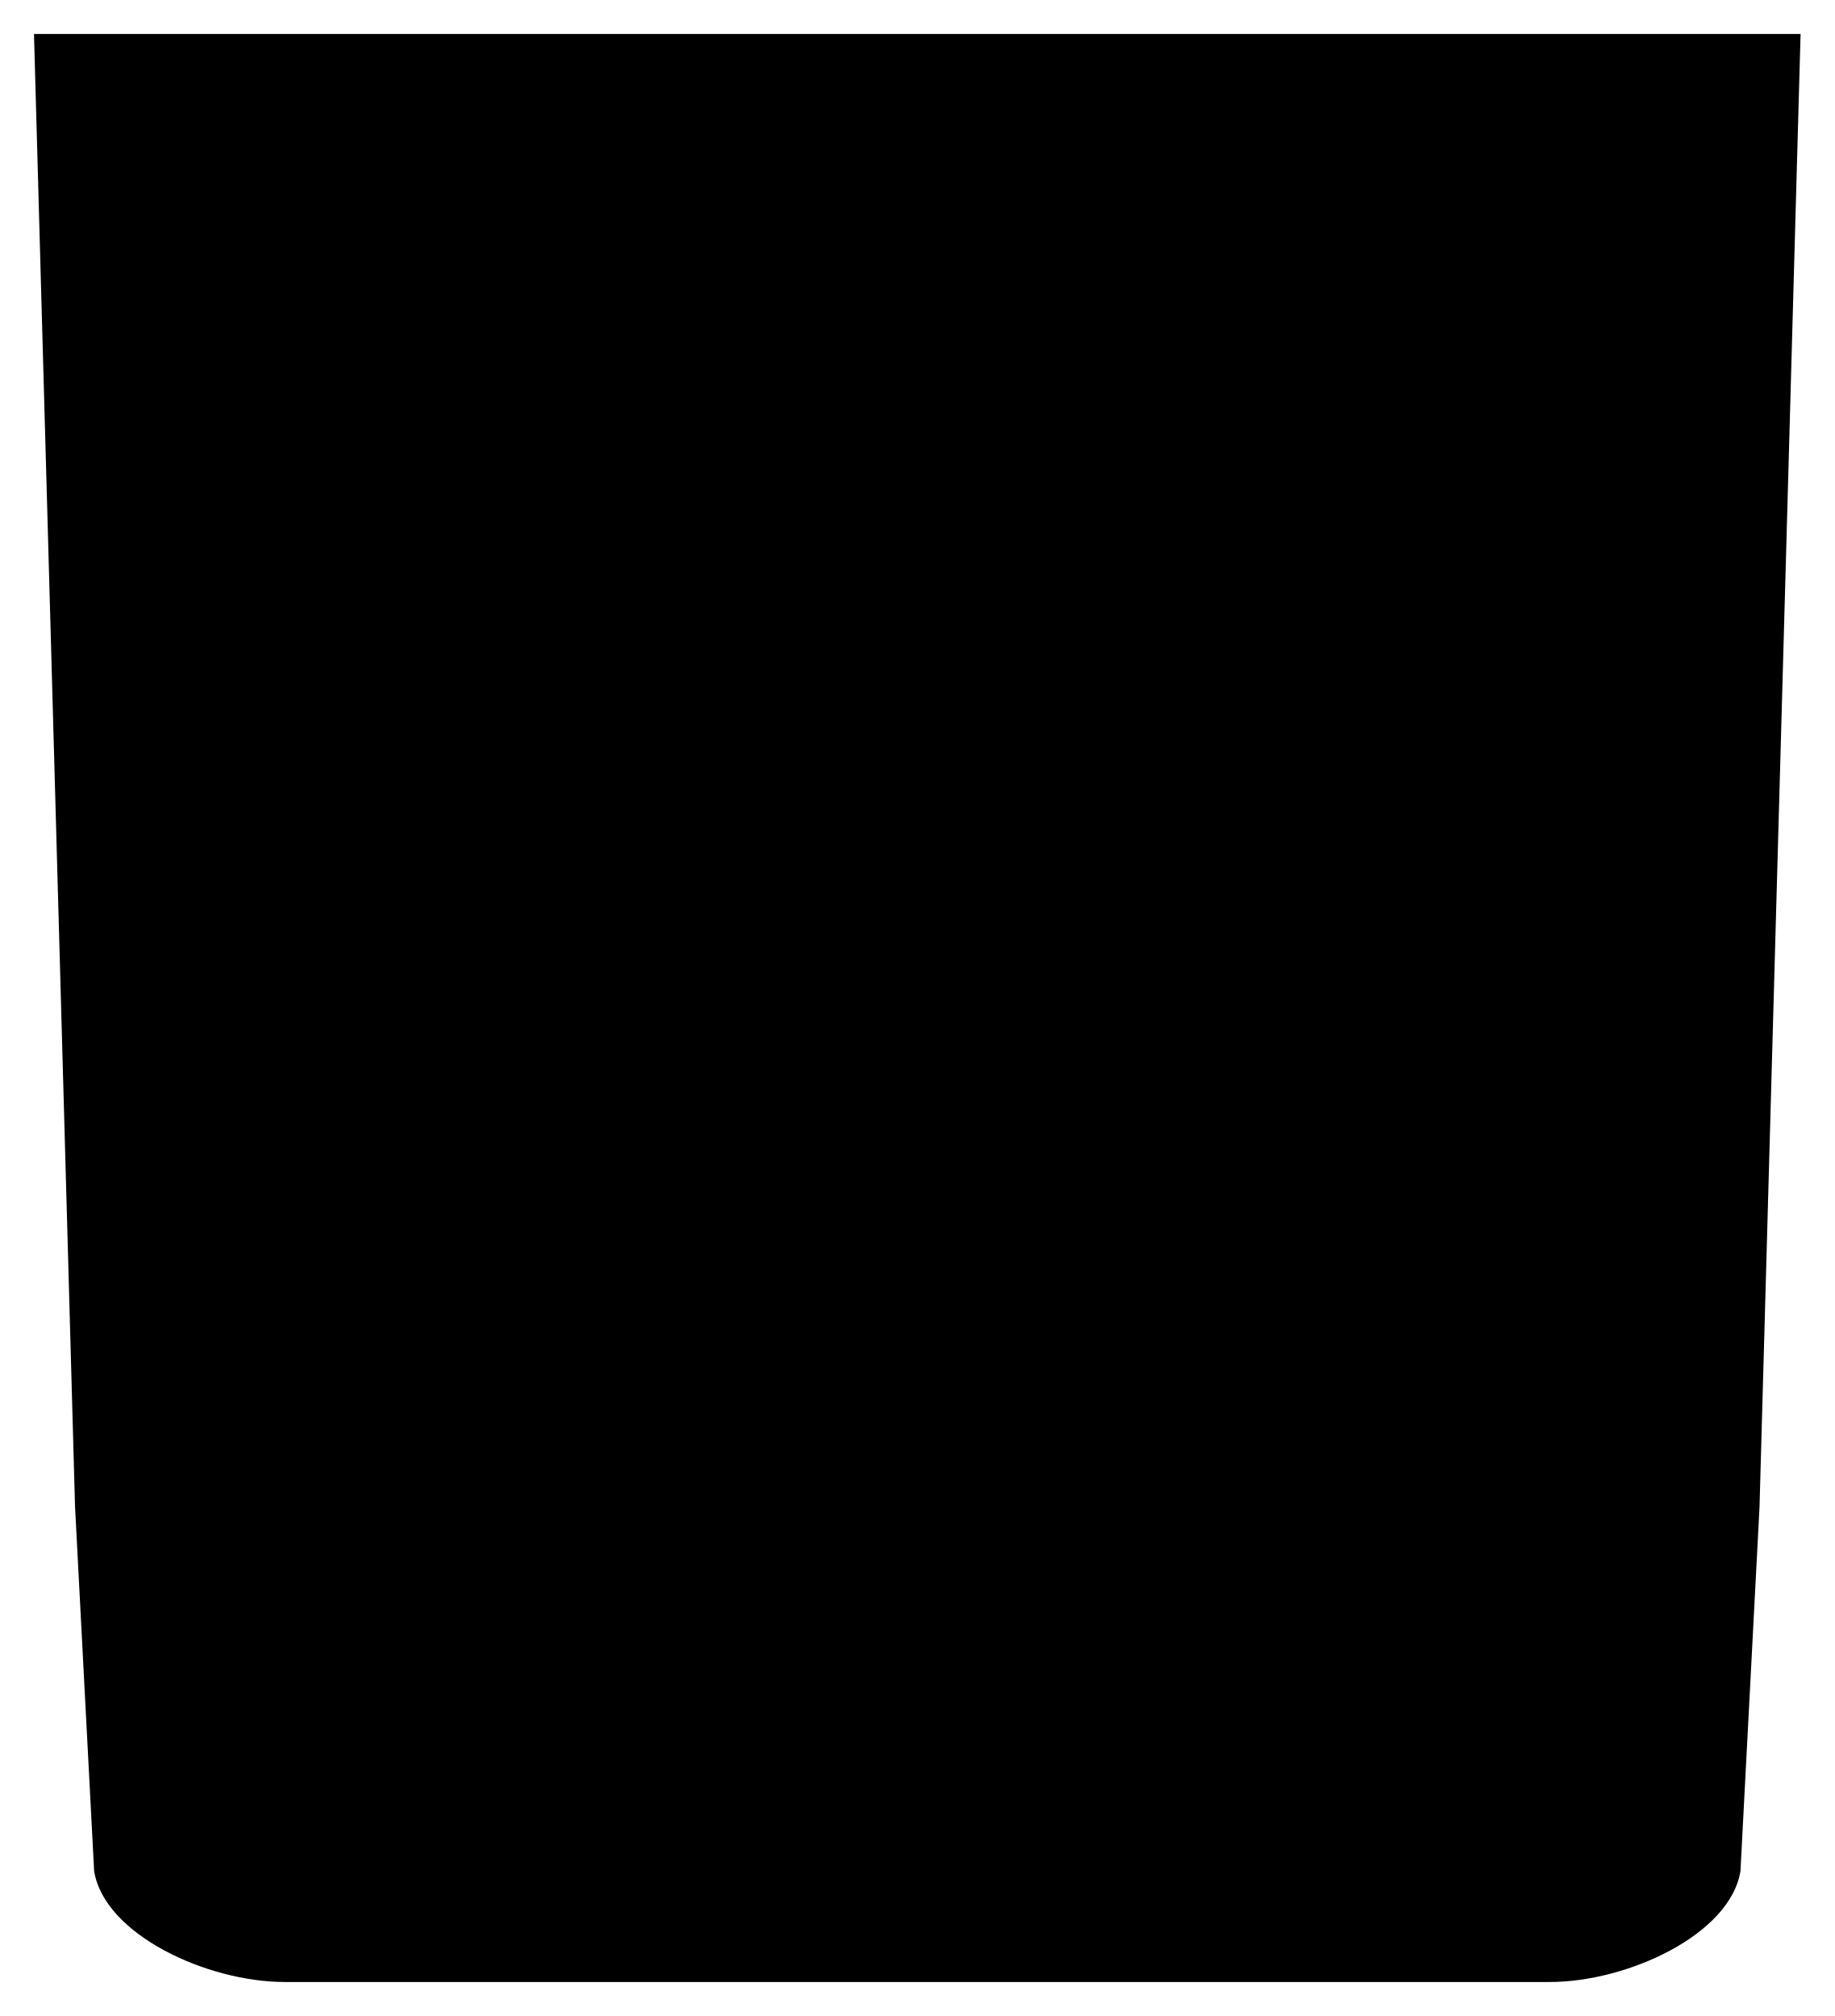
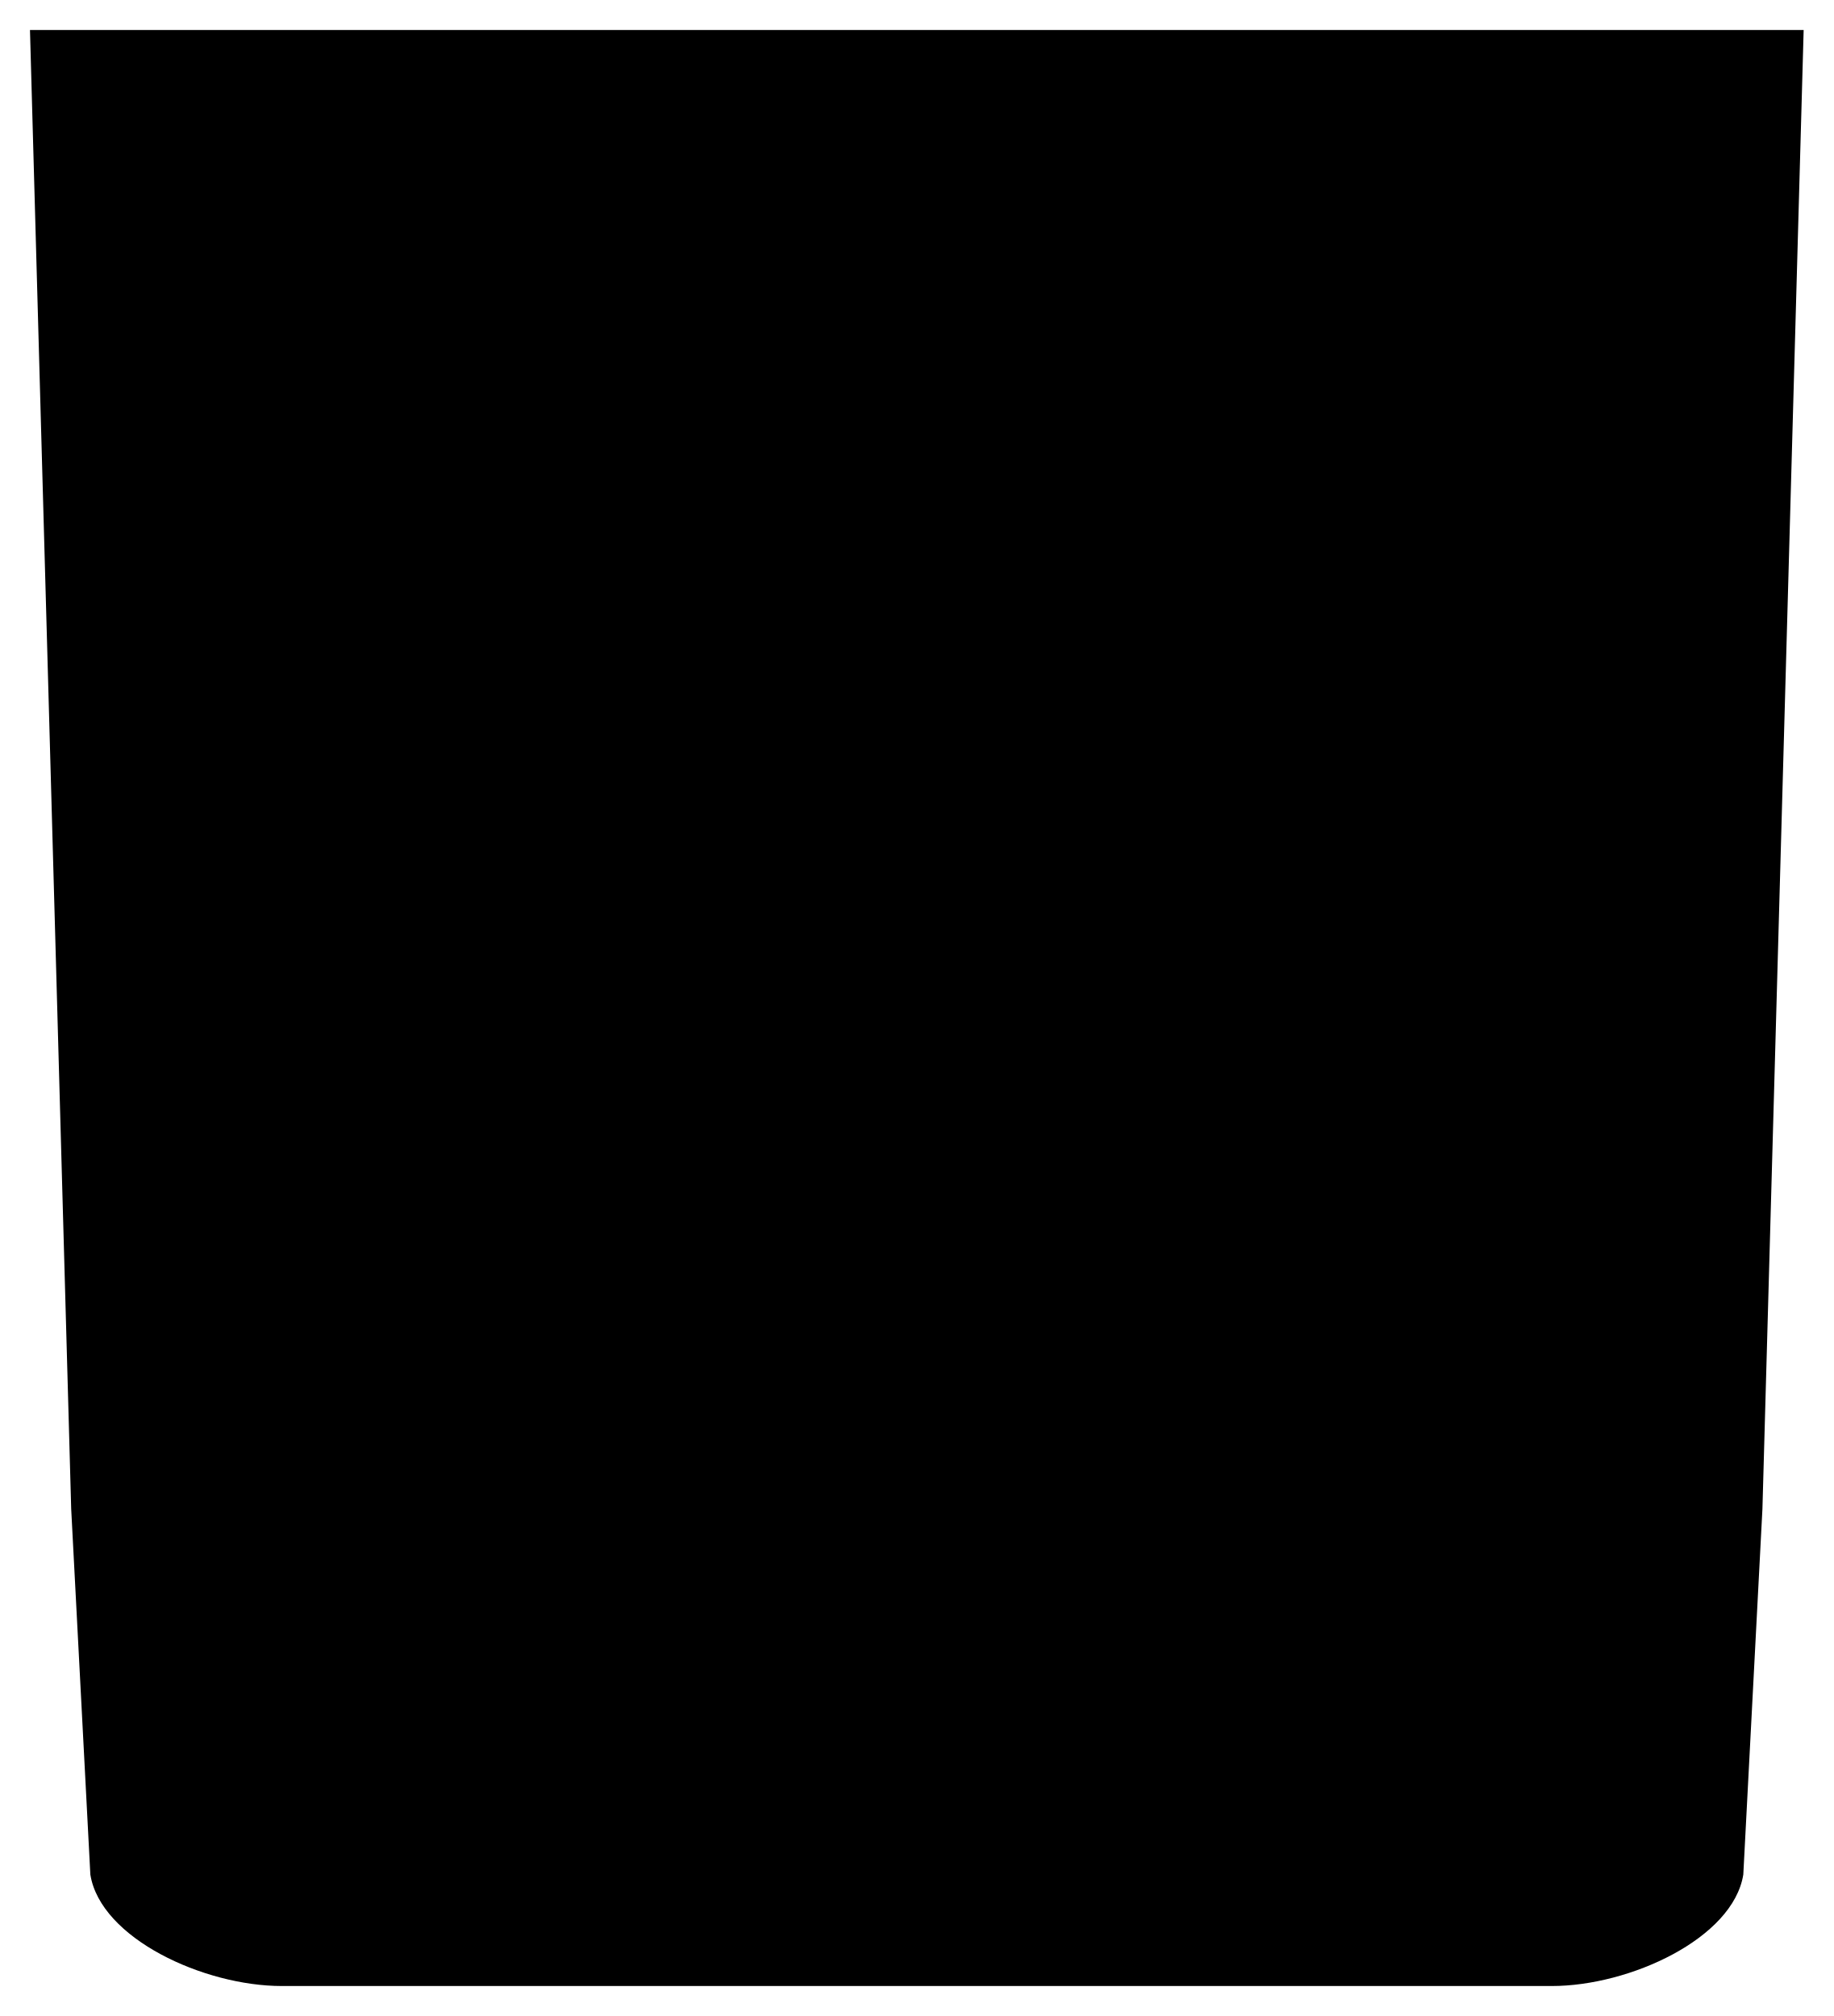
- <svg viewBox="0 0 86.017 94.546" class="glass-icon glass-icon--old-fashioned-double" role="img" aria-hidden="true" focusable="false">
+ <svg viewBox="0.194 0.194 85.629 94.158" class="glass-icon glass-icon--old-fashioned-double" role="img" aria-hidden="true" focusable="false">
  <g transform="translate(-19.6963,-113.8991)">
    <g transform="matrix(1.129696,0,0,1.129696,-2.55454,-27.03457)">
      <path class="glass-icon-line" d="M 22.811,187.309 21.107,126.165 H 94.427 l -1.704,61.144 -0.791,15.119 c -0.425,2.637 -4.688,4.606 -7.916,4.606 H 31.519 c -3.228,0 -7.491,-1.969 -7.916,-4.606 z" />
      <path class="glass-icon-line" d="m 92.622,186.32 c -0.67,5.256 -11.007,9.207 -16.298,9.207 h -37.112 c -5.292,0 -15.628,-3.951 -16.298,-9.207" />
    </g>
    <g transform="translate(4.52319)">
      <path class="glass-icon-line" d="m 49.612,158.916 v 30.225" />
      <path class="glass-icon-line" d="m 32.474,158.916 v 30.225" />
      <path class="glass-icon-line" d="m 83.89,158.916 v 30.225" />
      <path class="glass-icon-line" d="m 66.751,158.916 v 30.225" />
    </g>
  </g>
</svg>
